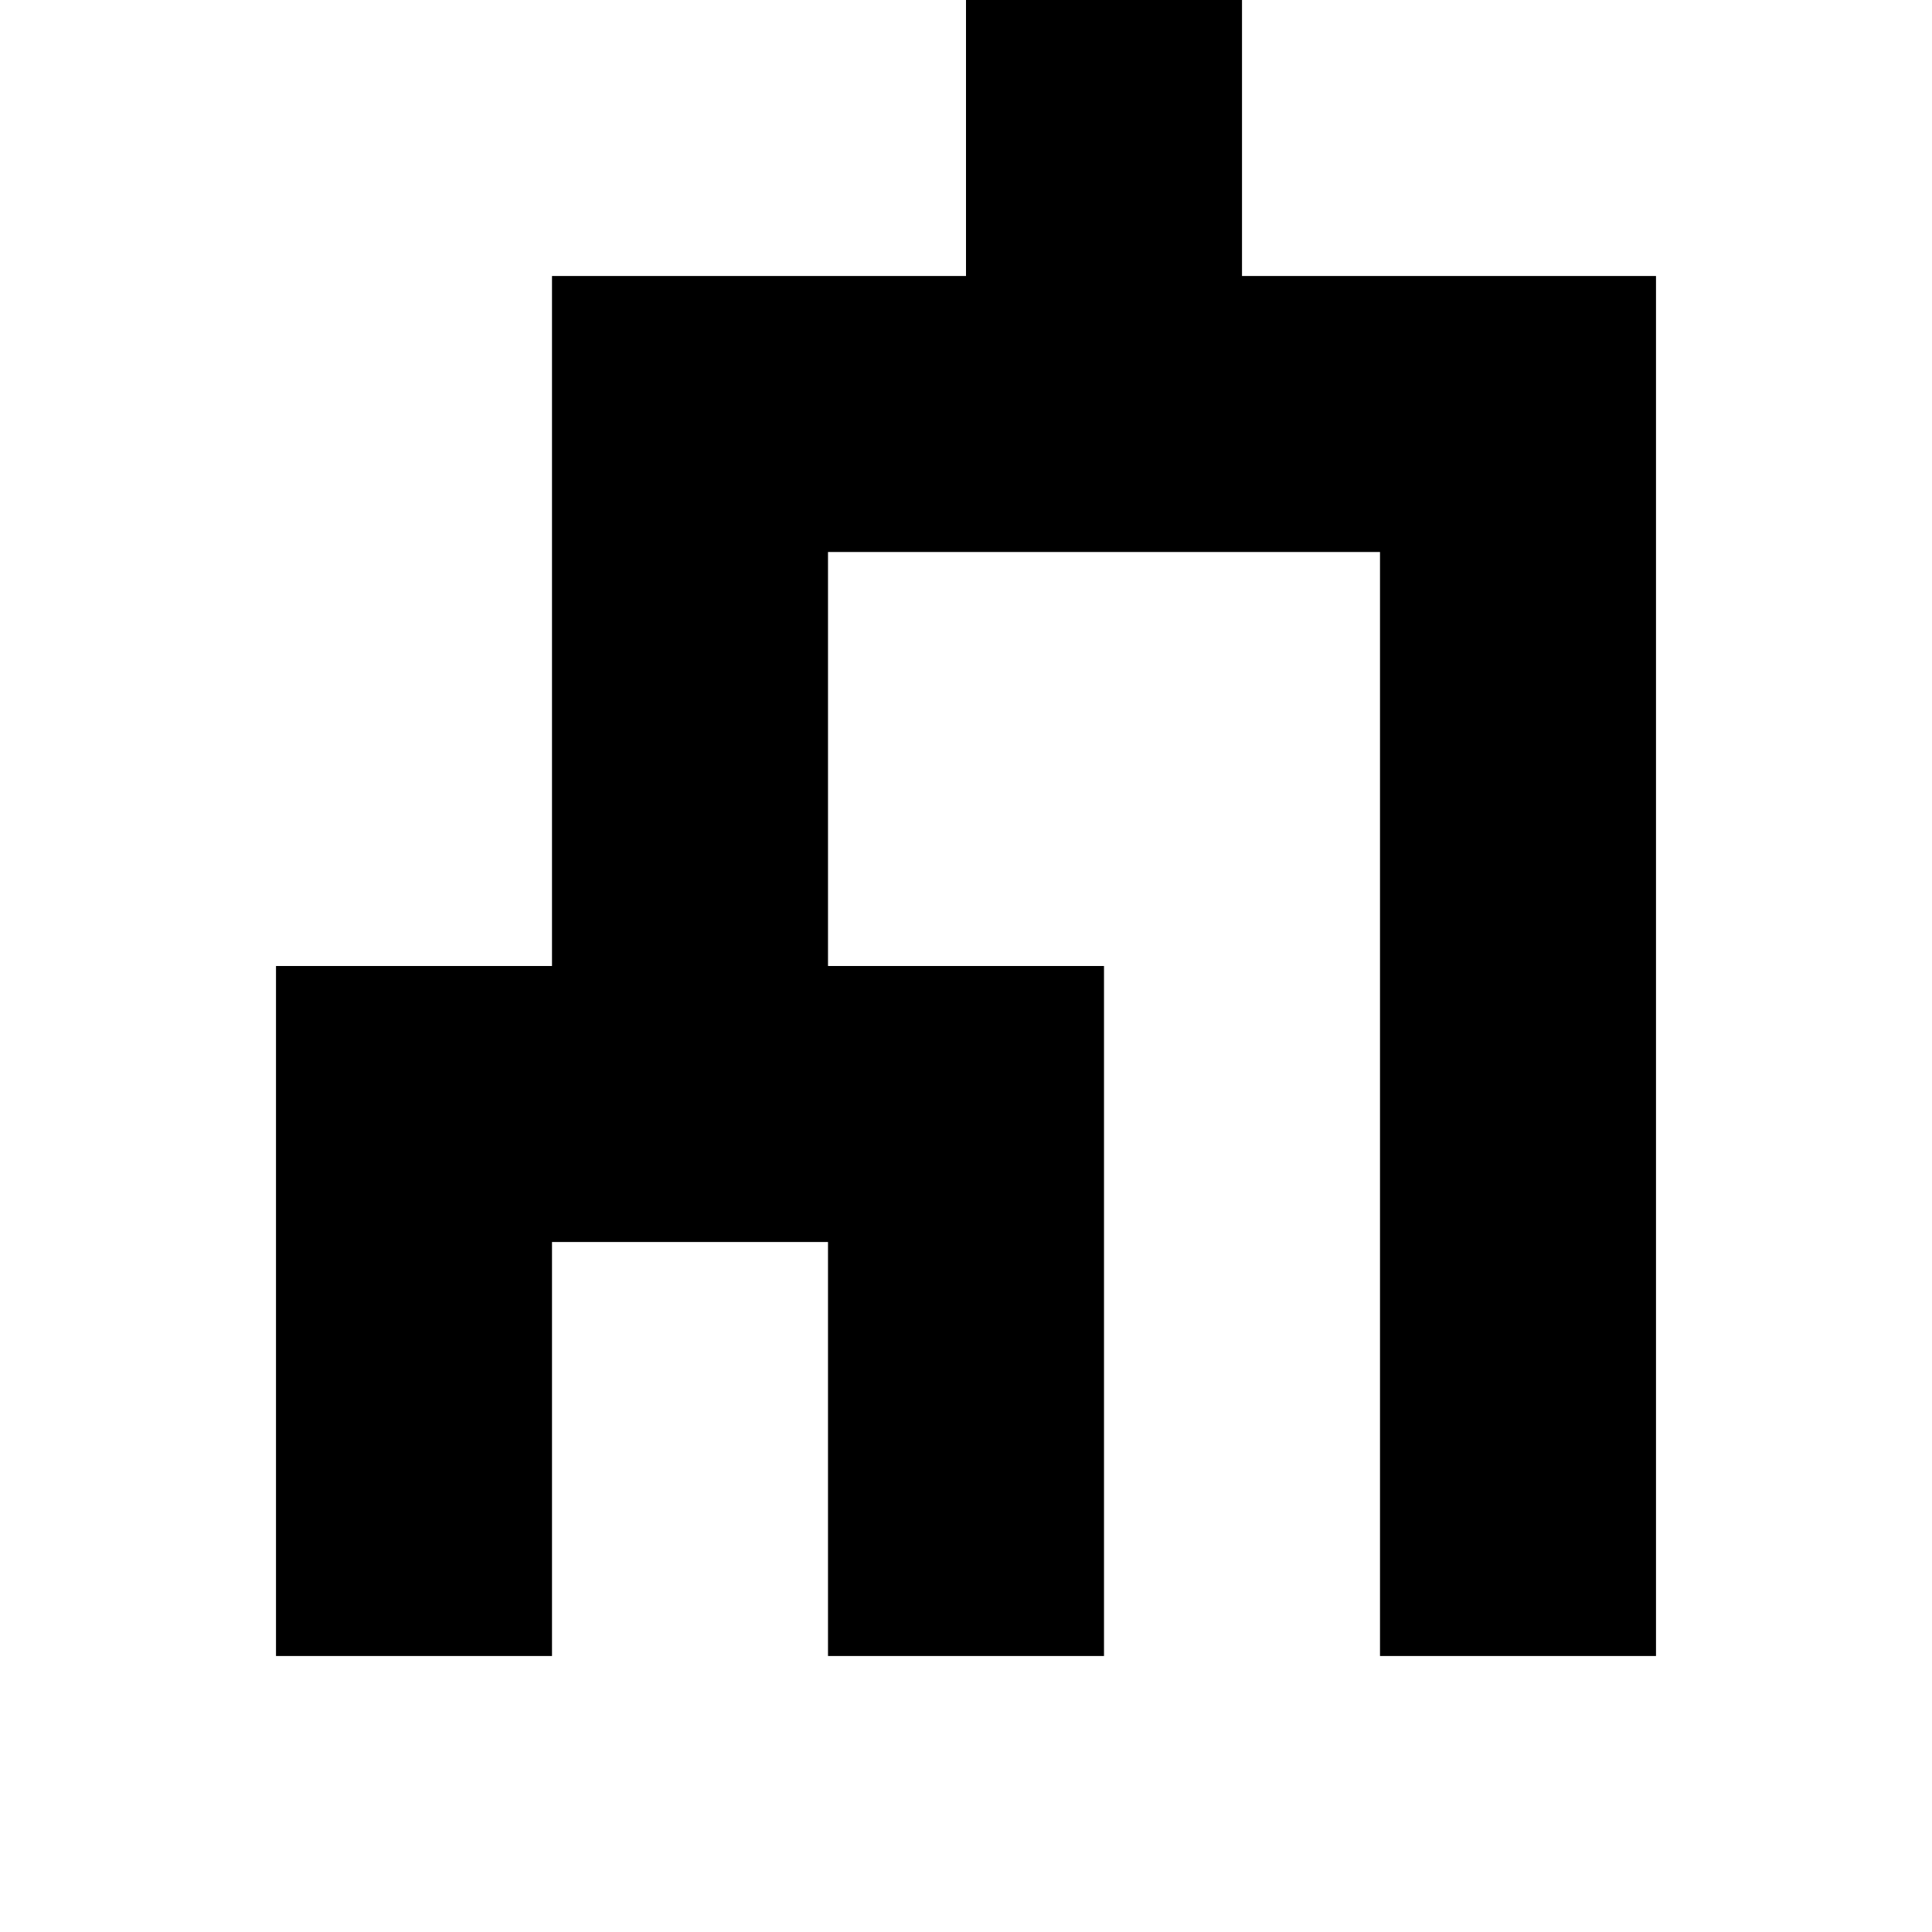
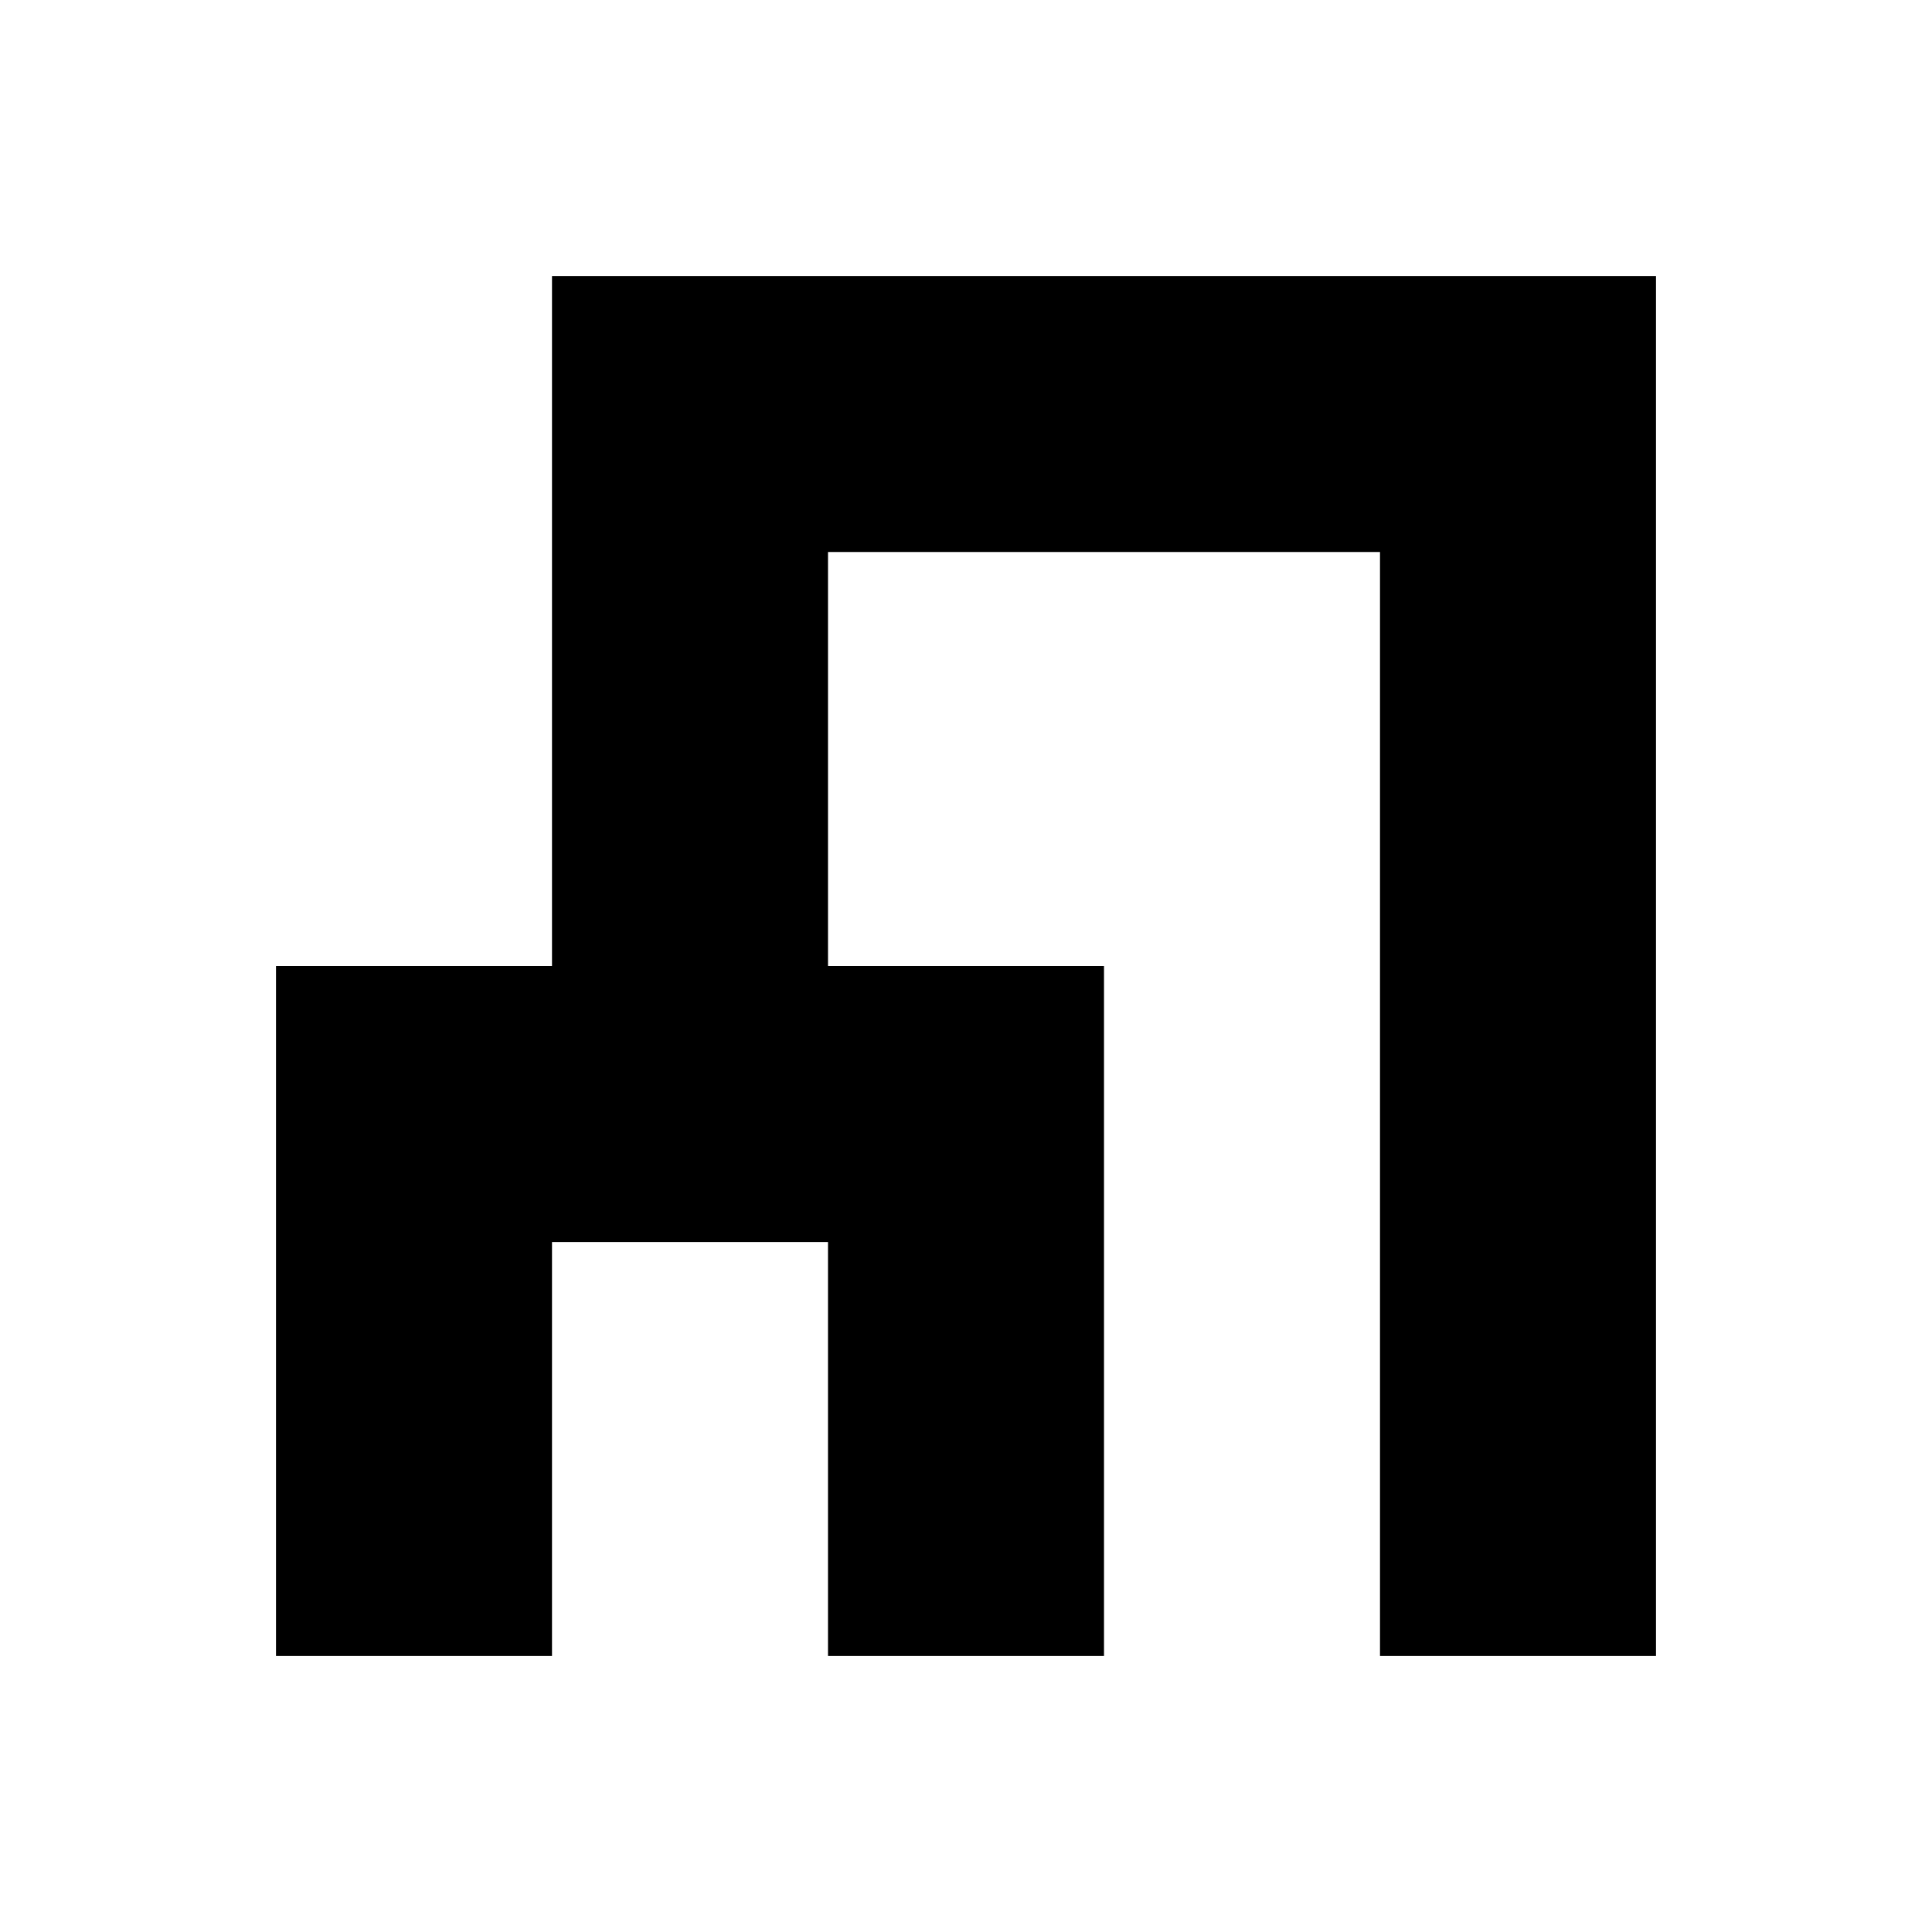
- <svg xmlns="http://www.w3.org/2000/svg" width="14px" height="14px" viewBox="0 0 14 14" version="1.1">
-   <defs />
-   <g id="Page-1" stroke="none" stroke-width="1" fill="none" fill-rule="evenodd">
-     <g id="14x14_building_outline" fill-rule="nonzero" fill="#000000">
-       <path d="M7,2 L7,0 L9,0 L9,2 L12,2 L12,12 L10,12 L10,4 L6,4 L6,7 L4,7 L4,2 L7,2 Z M4,9 L4,12 L2,12 L2,7 L8,7 L8,12 L6,12 L6,9 L4,9 Z" id="Icon" />
-     </g>
-   </g>
+ <svg xmlns="http://www.w3.org/2000/svg" width="14" height="14" viewBox="0 0 14 14">
+   <path d="M4,9 L4,12 L2,12 L2,7 L8,7 L8,12 L6,12 L6,9 L4,9 Z M6,4 L6,7 L4,7 L4,2 L12,2 L12,12 L10,12 L10,4 L6,4 Z" />
</svg>
